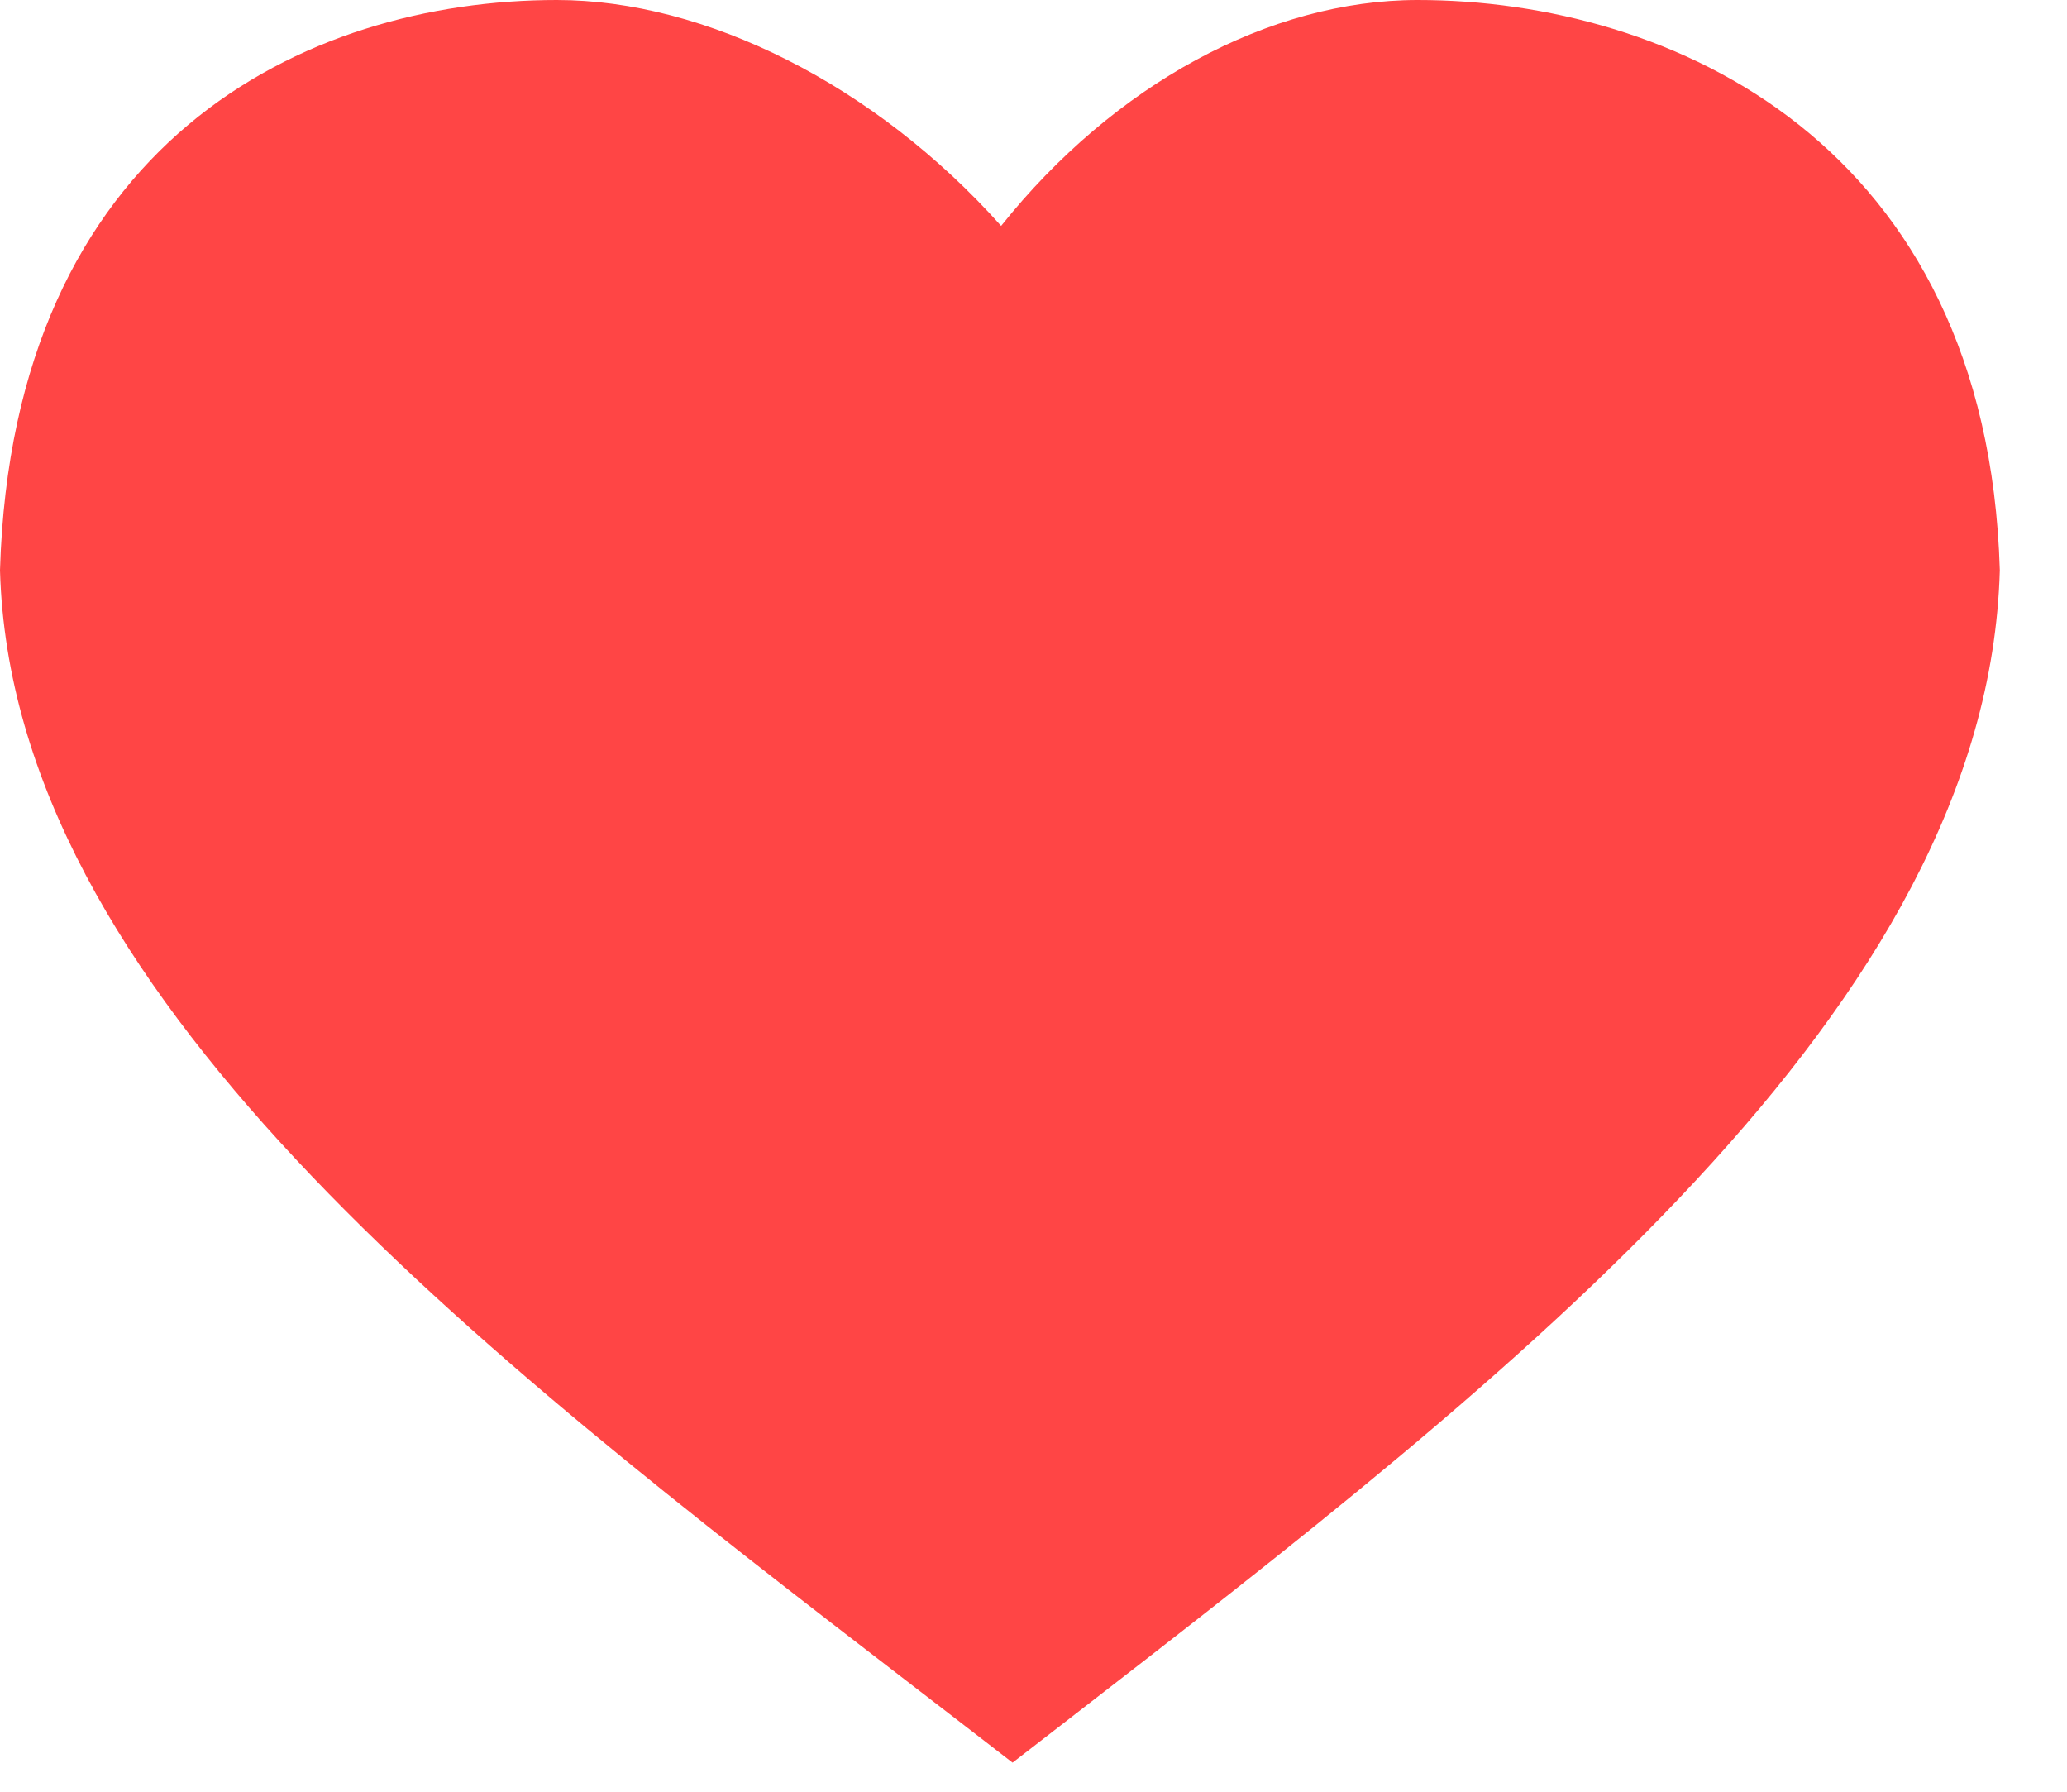
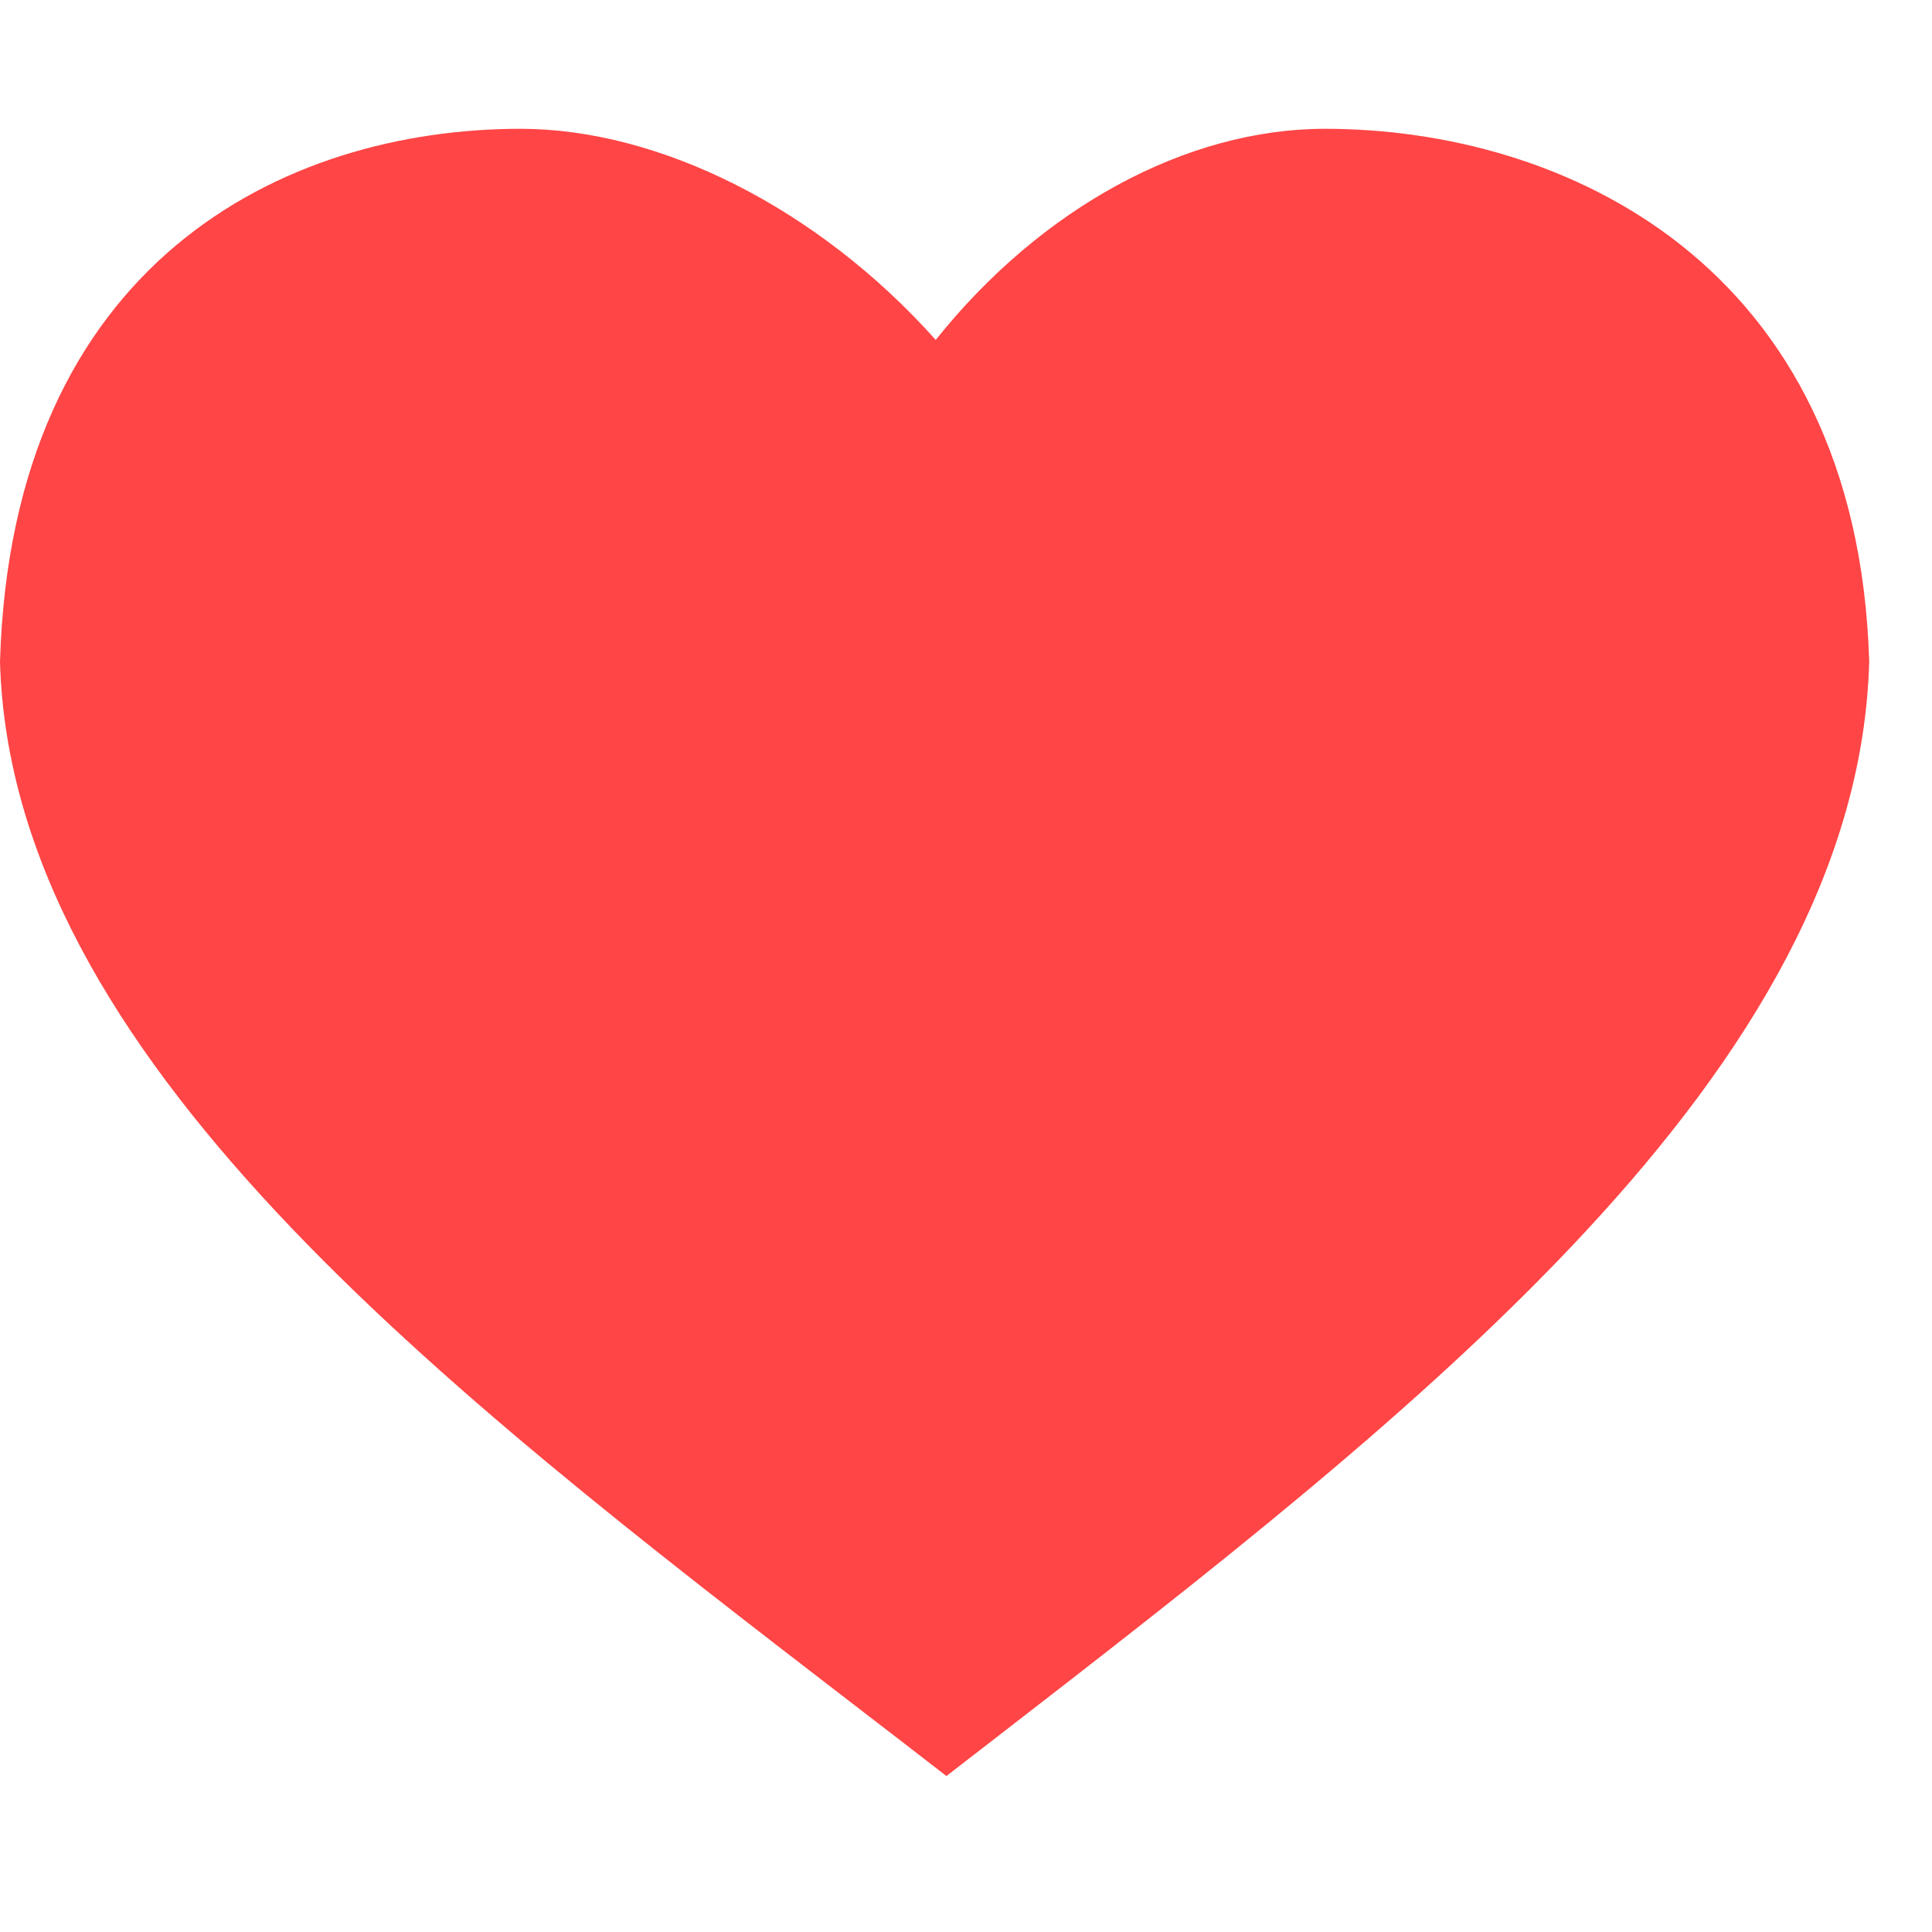
- <svg xmlns="http://www.w3.org/2000/svg" width="30" height="26" viewBox="0 0 30 26" fill="none">
+ <svg xmlns="http://www.w3.org/2000/svg" width="50" height="50" viewBox="0 0 30 26" fill="none">
  <path fill-rule="evenodd" clip-rule="evenodd" d="M14.53 3.278C12.696 1.225 10.233 0 8.083 0C4.409 0 0.184 2.069 -8.96305e-08 8.275C0.171 14.399 6.86 19.546 13.264 24.474C13.744 24.843 14.222 25.211 14.696 25.578C14.696 25.578 14.696 25.578 14.696 25.578C14.696 25.578 14.696 25.578 14.696 25.578C14.931 25.396 15.165 25.215 15.401 25.033C21.991 19.934 28.847 14.631 29.025 8.275C28.841 2.069 24.248 0 20.575 0C18.424 0 16.169 1.225 14.53 3.278Z" fill="#FF4545" />
</svg>
